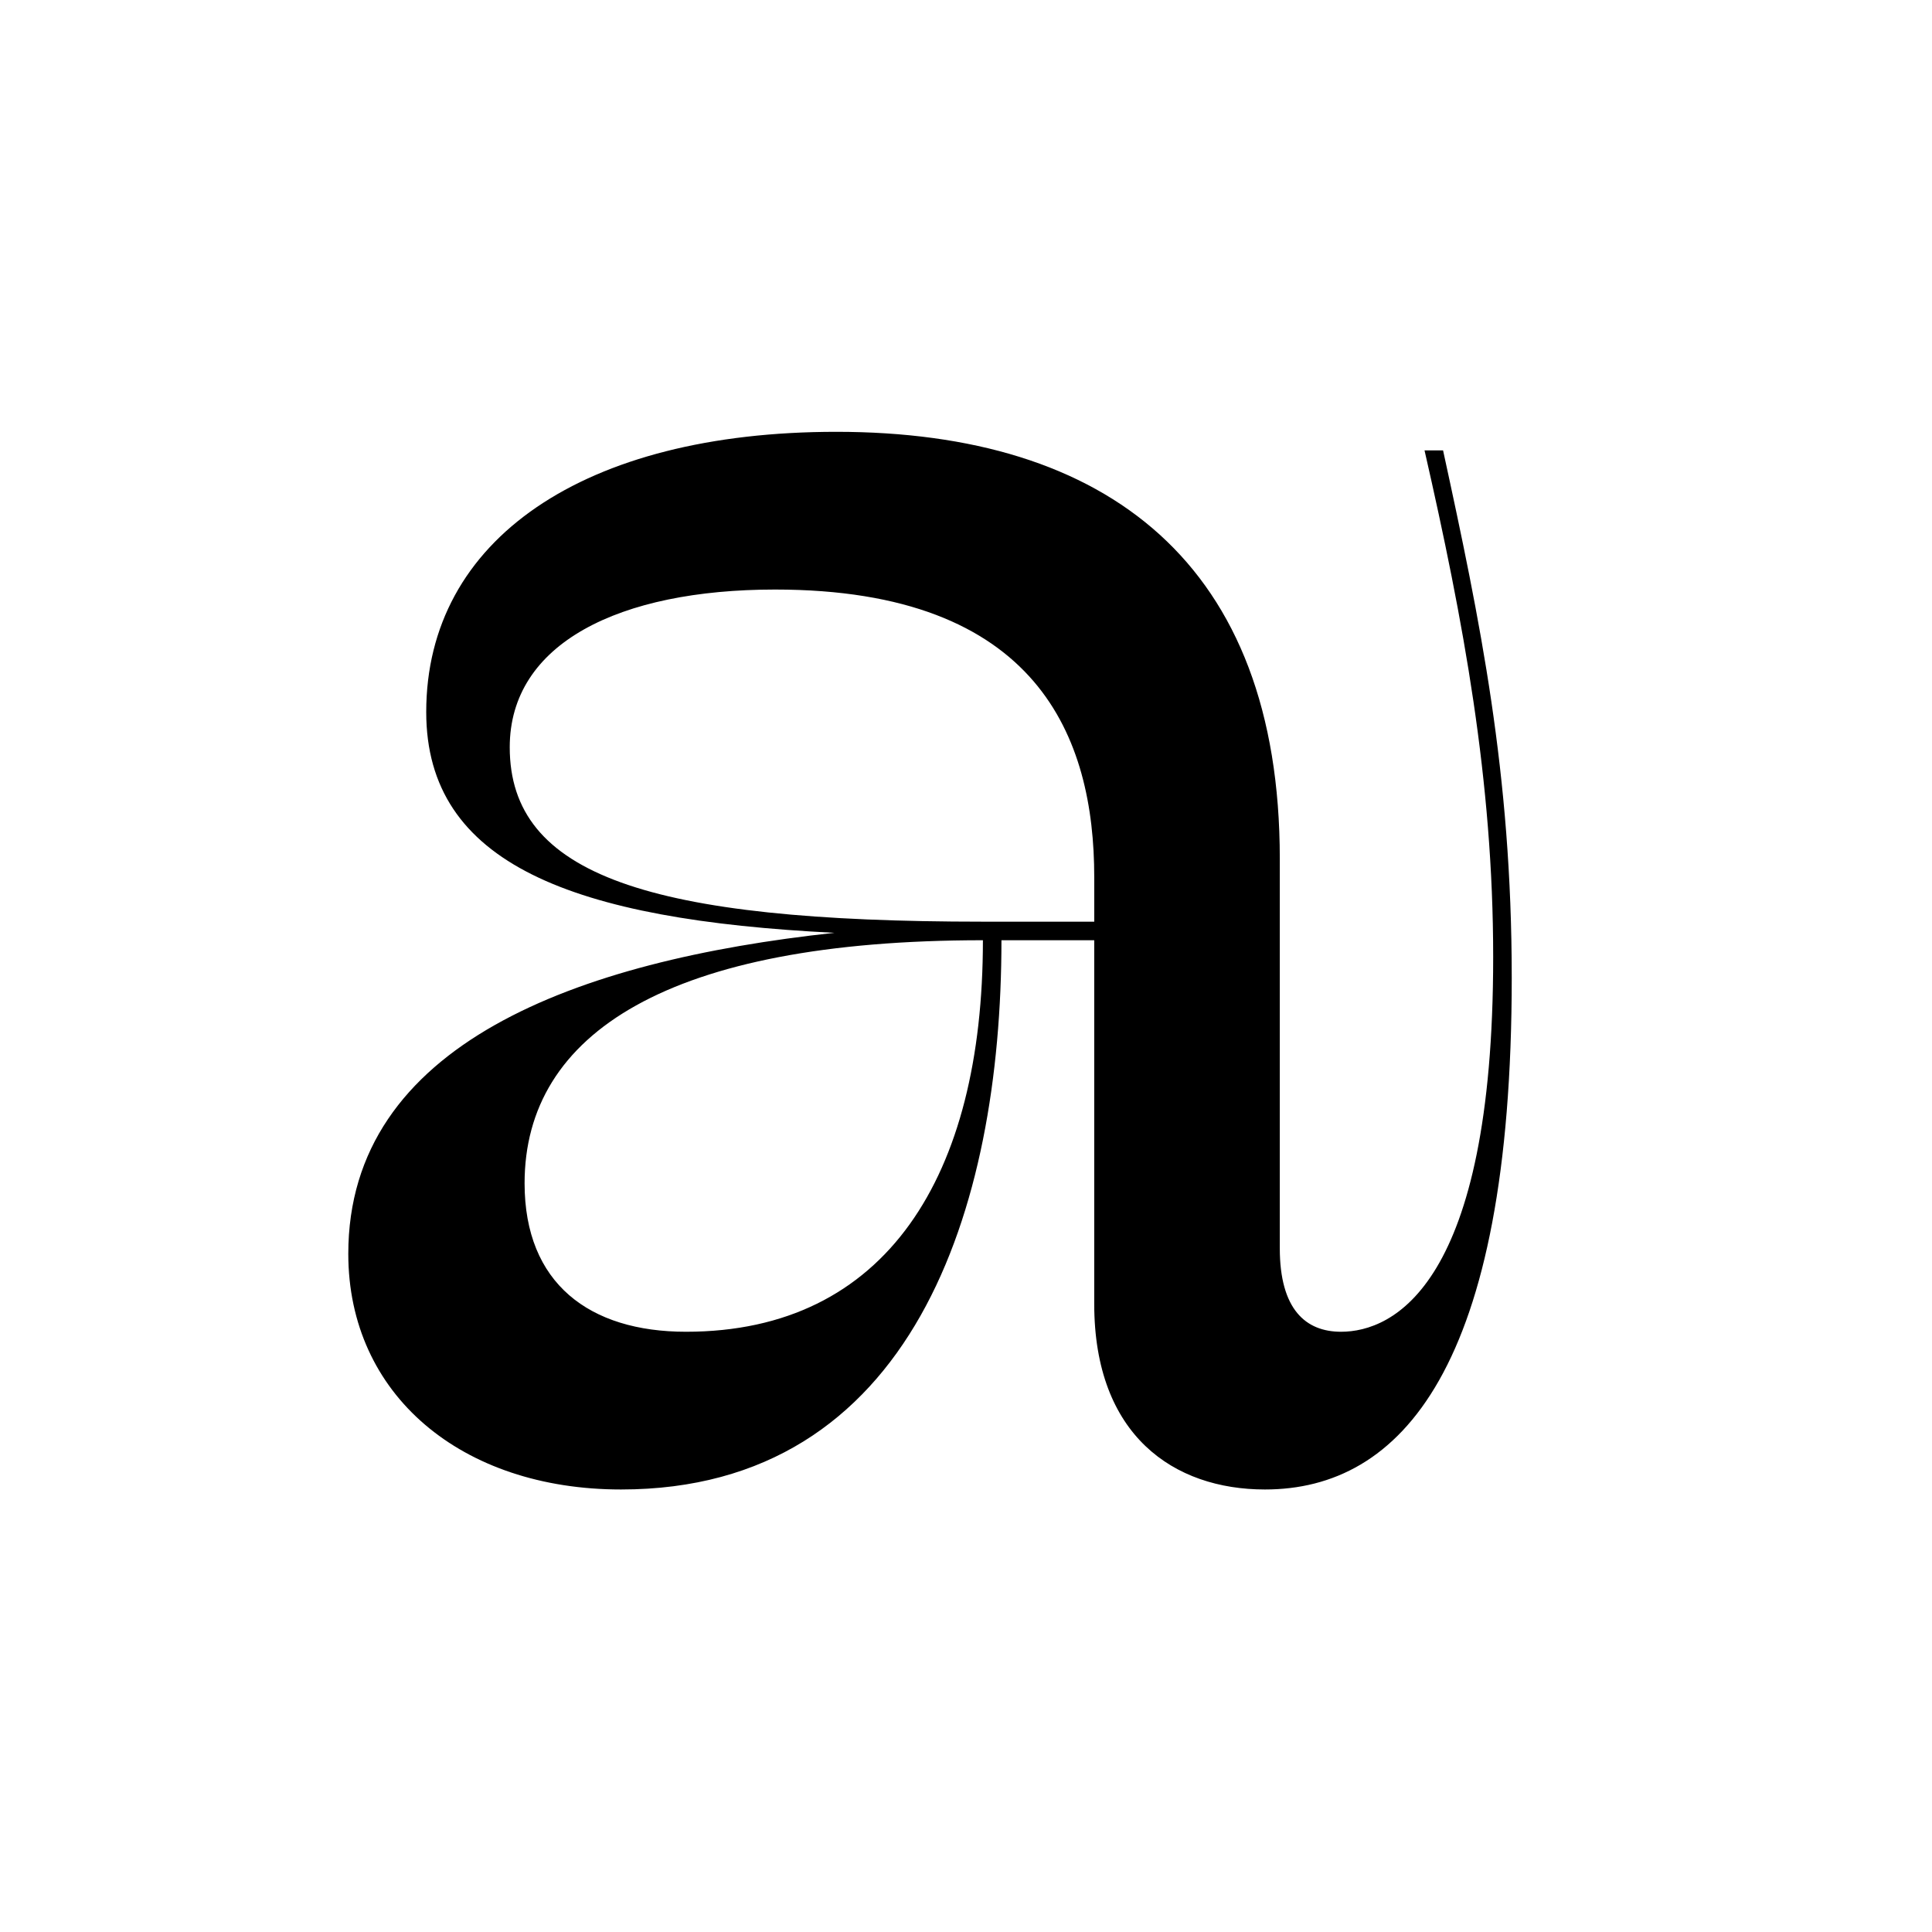
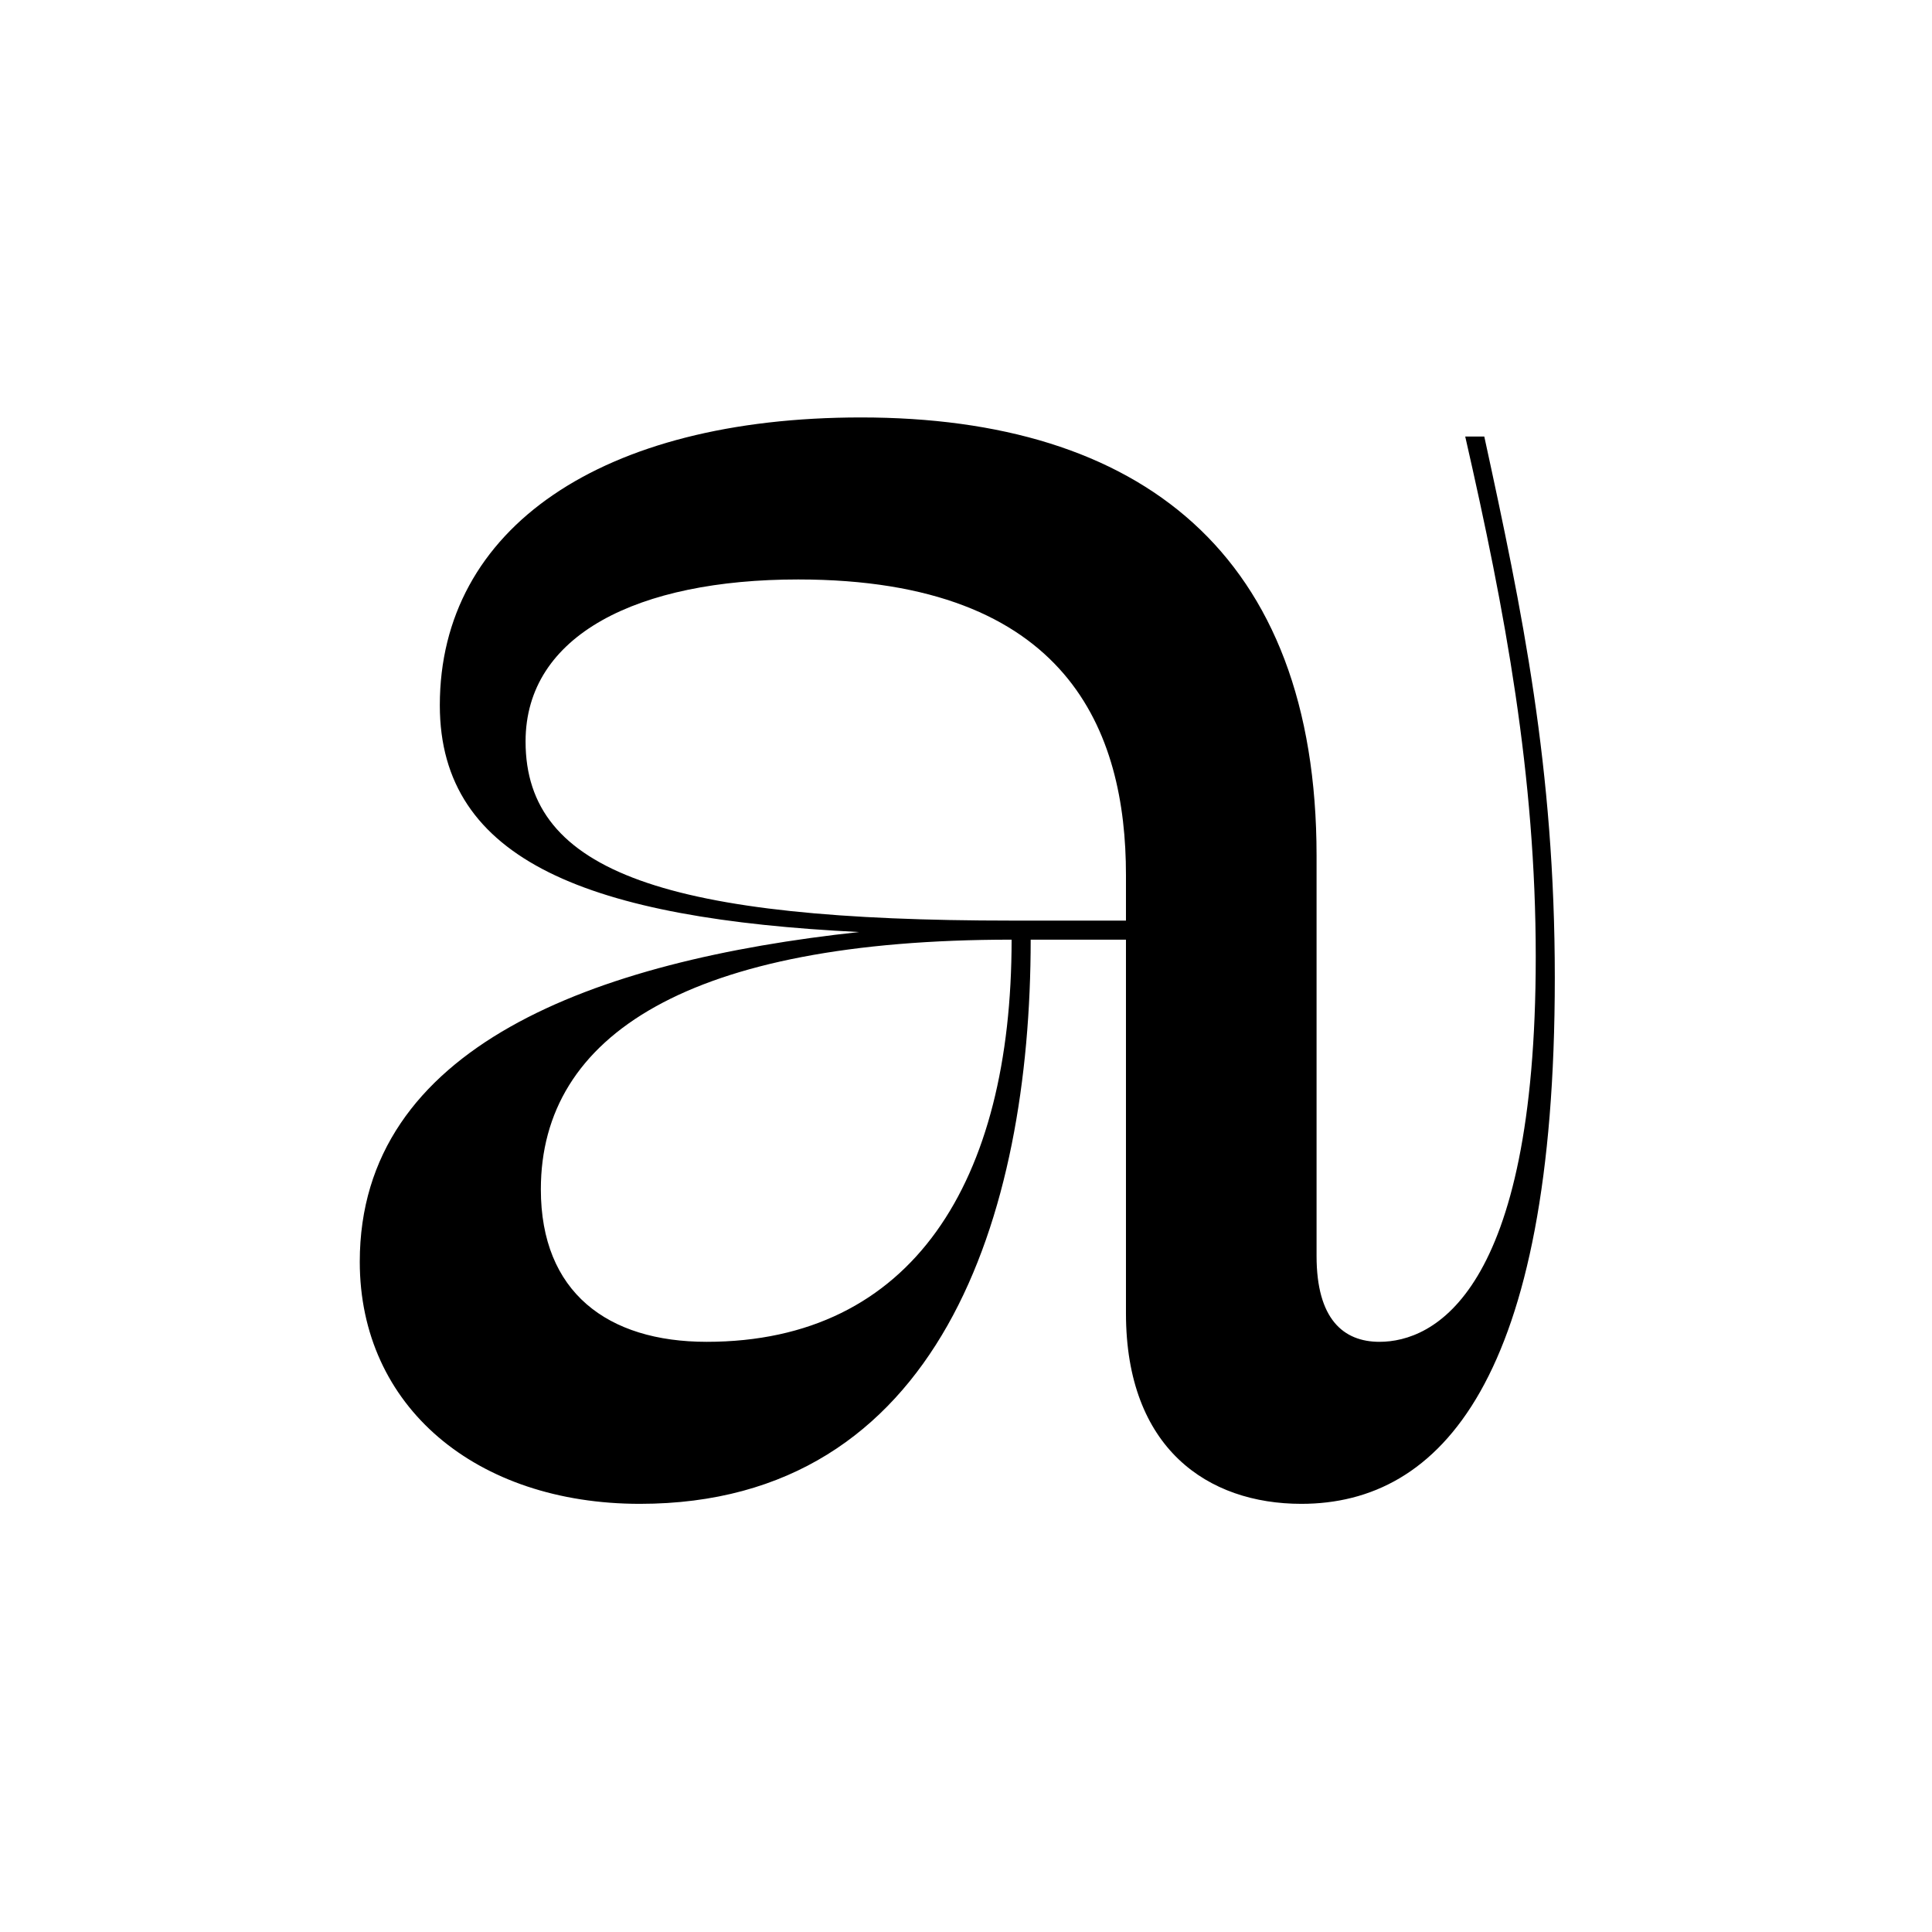
- <svg xmlns="http://www.w3.org/2000/svg" id="Layer_1" version="1.1" viewBox="0 0 141.7 141.7">
-   <path d="M110.877,71.682c0,28.715-8.166,37.562-18.101,37.562-6.669,0-12.521-3.947-12.521-13.609v-26.675h-6.805c0,19.733-6.533,40.284-27.9,40.284-11.704,0-20.005-6.941-20.005-17.284,0-15.379,16.739-21.503,35.656-23.544-19.189-.953-29.94-5.036-29.94-16.195,0-12.657,11.568-20.55,30.077-20.55,19.87,0,32.527,9.663,32.527,31.301v28.58c0,4.491,1.905,6.124,4.491,6.124,3.811,0,11.159-3.402,11.159-27.491,0-12.929-2.178-24.633-5.035-37.153h1.36c2.723,12.521,5.036,23.68,5.036,38.65ZM80.256,64.333c0-10.207-4.083-21.094-23.409-21.094-11.432,0-19.461,3.946-19.461,11.568,0,9.39,10.207,12.792,34.704,12.792h8.166v-3.266ZM72.09,68.96c-23,0-33.615,6.805-33.615,17.828,0,7.35,4.763,10.888,11.84,10.888,14.698,0,21.775-11.432,21.775-28.716Z" />
+ <svg xmlns="http://www.w3.org/2000/svg" width="141.7" height="141.7" viewBox="0 0 141.7 141.7">
+   <path fill-rule="nonzero" fill="rgb(0%, 0%, 0%)" fill-opacity="1" d="M 74.195 68.918 C 50.57 68.918 39.668 75.91 39.668 87.23 C 39.668 94.781 44.559 98.414 51.828 98.414 C 66.926 98.414 74.195 86.672 74.195 68.918 M 82.582 64.168 C 82.582 53.684 78.391 42.5 58.539 42.5 C 46.797 42.5 38.547 46.555 38.547 54.383 C 38.547 64.027 49.031 67.52 74.195 67.52 L 82.582 67.52 Z M 114.035 71.715 C 114.035 101.211 105.648 110.297 95.445 110.297 C 88.594 110.297 82.582 106.242 82.582 96.32 L 82.582 68.918 L 75.594 68.918 C 75.594 89.188 68.883 110.297 46.934 110.297 C 34.914 110.297 26.387 103.168 26.387 92.543 C 26.387 76.746 43.582 70.457 63.012 68.359 C 43.301 67.383 32.258 63.188 32.258 51.727 C 32.258 38.723 44.141 30.617 63.152 30.617 C 83.562 30.617 96.562 40.543 96.562 62.77 L 96.562 92.125 C 96.562 96.738 98.52 98.414 101.176 98.414 C 105.09 98.414 112.637 94.922 112.637 70.176 C 112.637 56.898 110.402 44.875 107.465 32.016 L 108.863 32.016 C 111.66 44.875 114.035 56.34 114.035 71.715 " />
</svg>
